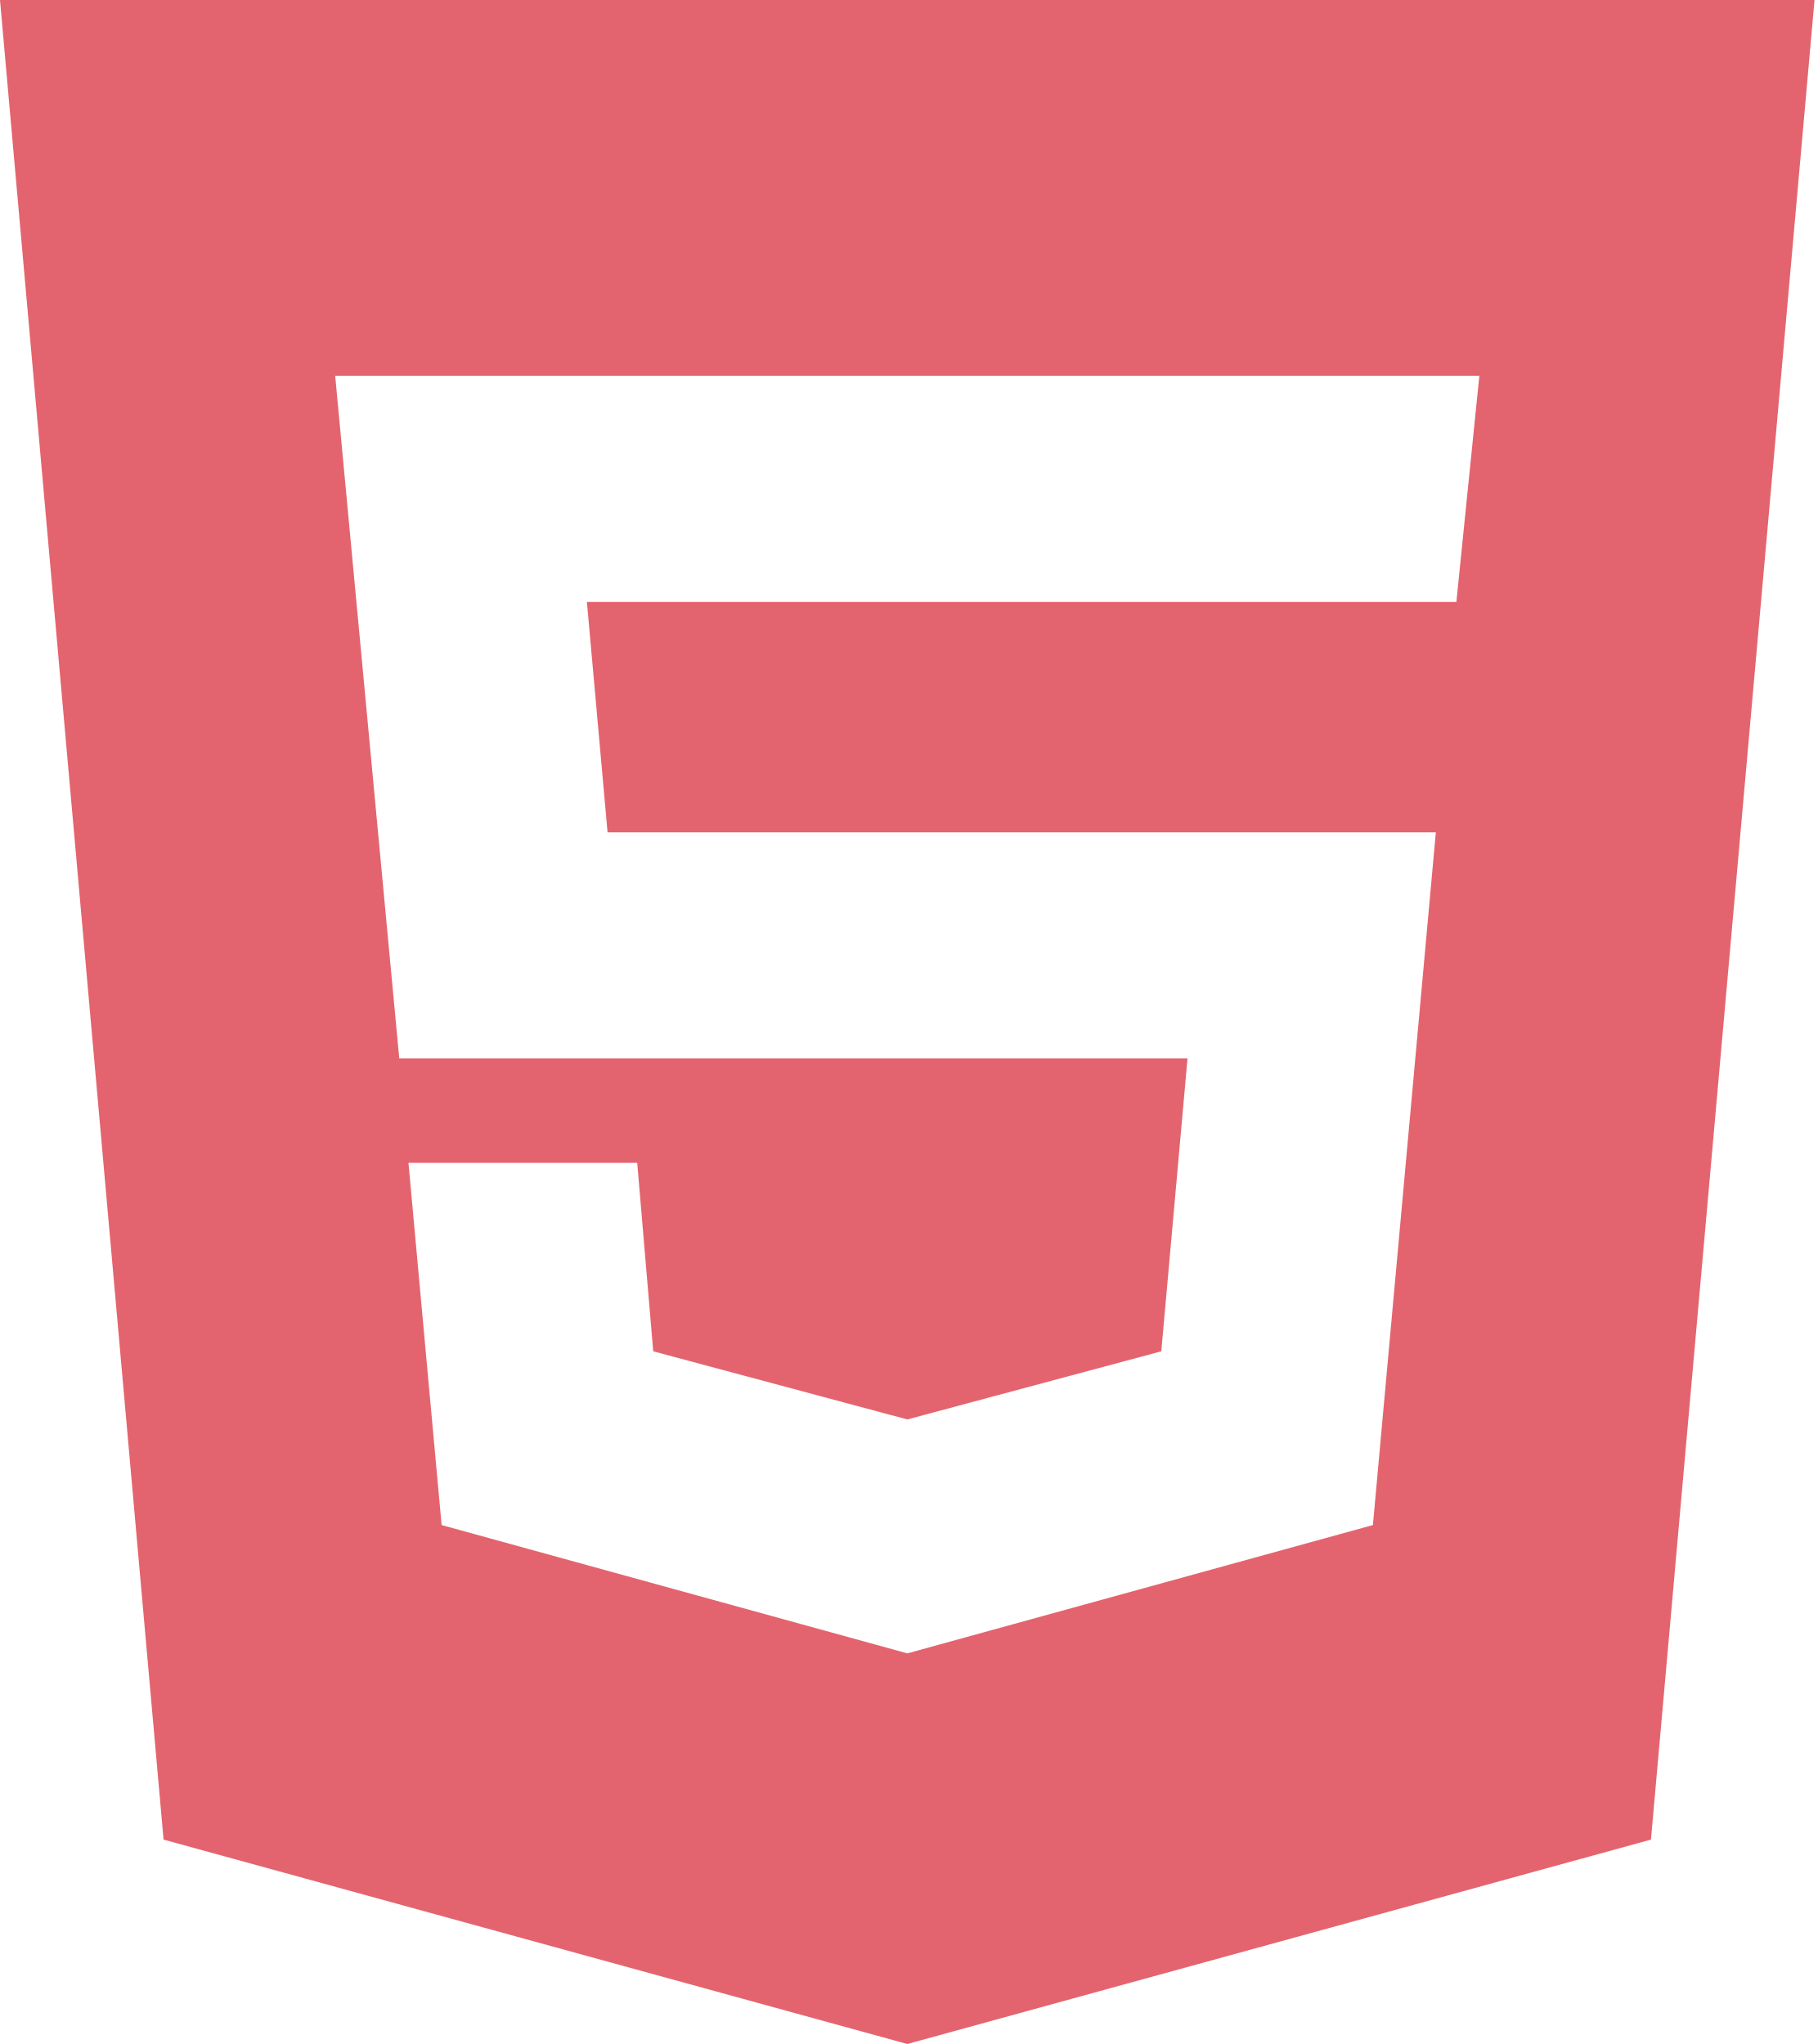
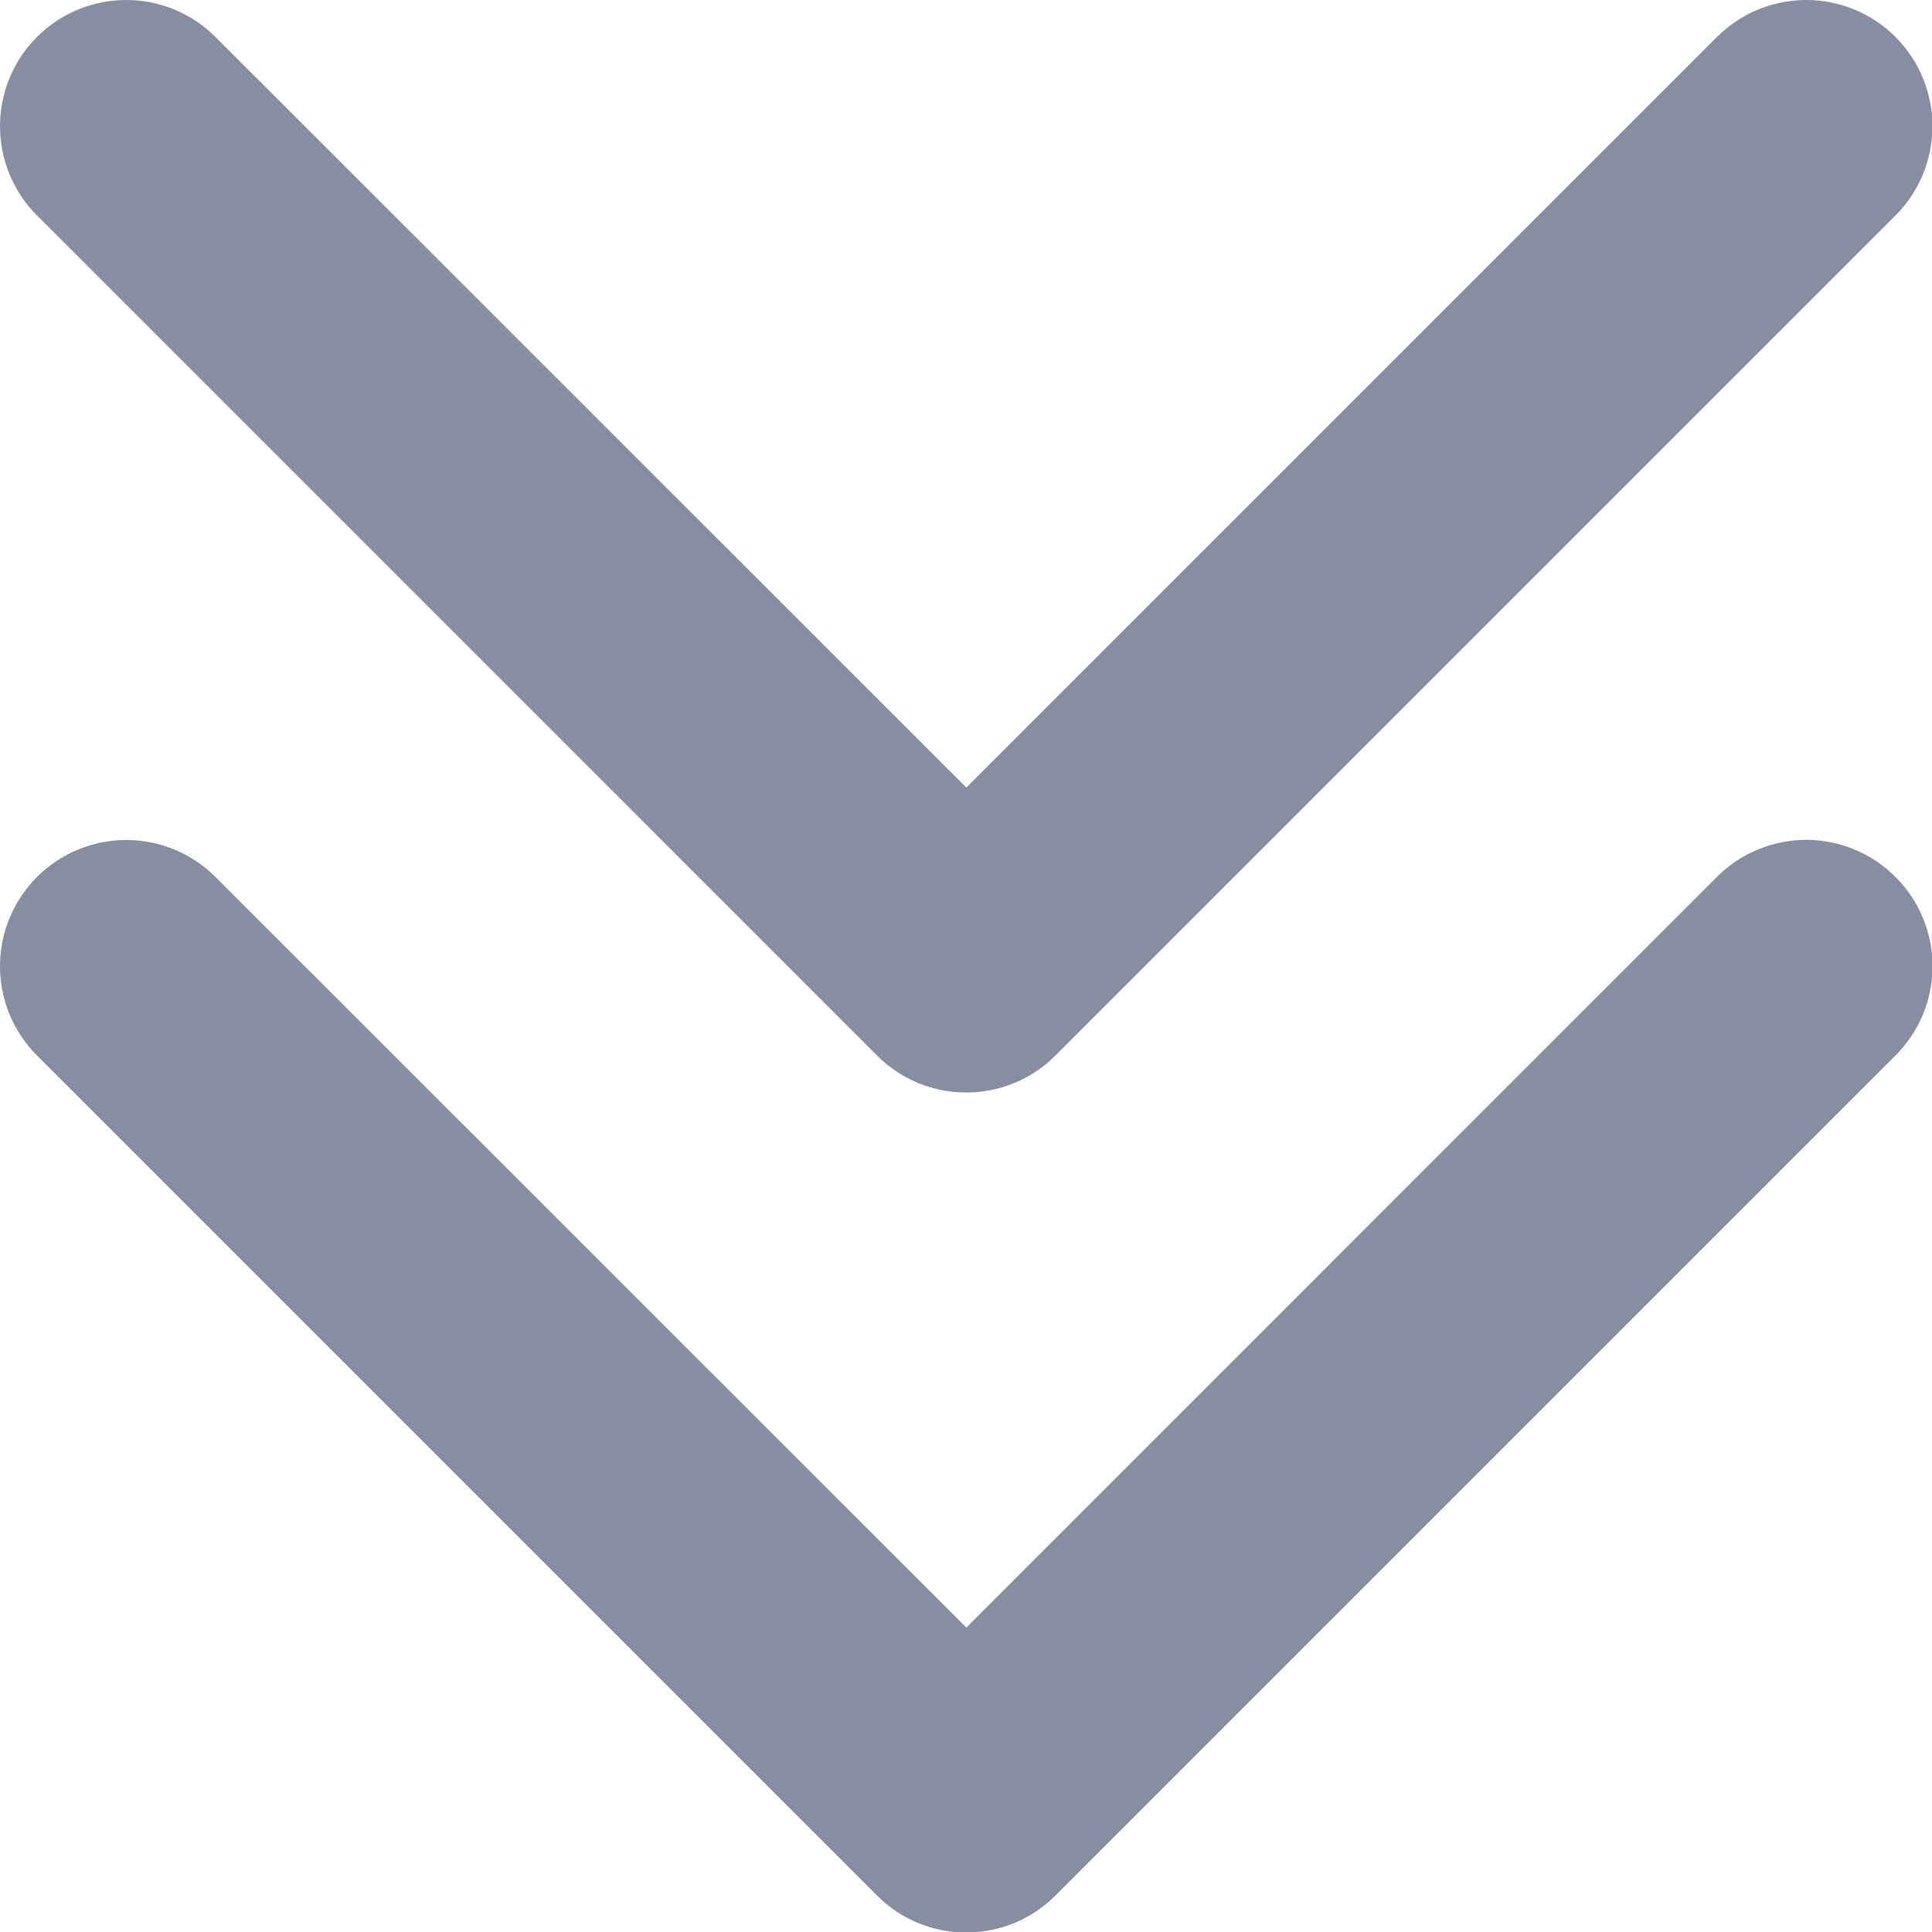
- <svg xmlns="http://www.w3.org/2000/svg" width="16" height="18" viewBox="0 0 16 18" fill="none">
-   <path d="M7.988 14.56L12.087 13.43L12.641 7.33H5.349L5.167 5.3H12.822L13.024 3.31H2.951L3.515 9.32H10.455L10.224 11.9L7.988 12.5L5.751 11.9L5.61 10.24H3.596L3.888 13.43L7.988 14.56ZM0 0H15.975L14.535 16.2L7.988 18L1.44 16.2L0 0Z" fill="#E3646E" />
+ <svg xmlns="http://www.w3.org/2000/svg" width="23" height="23" viewBox="0 0 23 23" fill="none">
+   <path d="M22.565 10.44C22.705 10.579 22.816 10.745 22.892 10.927C22.967 11.11 23.006 11.305 23.006 11.503C23.006 11.7 22.967 11.896 22.892 12.078C22.816 12.26 22.705 12.426 22.565 12.565L12.565 22.565C12.426 22.705 12.26 22.816 12.078 22.892C11.896 22.967 11.7 23.006 11.503 23.006C11.305 23.006 11.11 22.967 10.927 22.892C10.745 22.816 10.579 22.705 10.44 22.565L0.44 12.565C0.301 12.426 0.19 12.26 0.114 12.078C0.039 11.895 2.07915e-09 11.7 0 11.503C-2.07915e-09 11.305 0.039 11.11 0.114 10.928C0.19 10.745 0.301 10.58 0.44 10.44C0.58 10.301 0.745 10.19 0.928 10.114C1.11 10.039 1.305 10 1.503 10C1.7 10 1.895 10.039 2.078 10.114C2.26 10.19 2.426 10.301 2.565 10.44L11.504 19.376L20.443 10.436C20.582 10.297 20.748 10.187 20.93 10.112C21.112 10.037 21.308 9.998 21.505 9.998C21.702 9.999 21.897 10.038 22.079 10.114C22.261 10.19 22.426 10.3 22.565 10.44ZM10.44 12.565C10.579 12.705 10.745 12.816 10.927 12.892C11.11 12.967 11.305 13.006 11.503 13.006C11.7 13.006 11.896 12.967 12.078 12.892C12.26 12.816 12.426 12.705 12.565 12.565L22.565 2.565C22.705 2.426 22.815 2.26 22.891 2.078C22.966 1.895 23.005 1.7 23.005 1.503C23.005 1.305 22.966 1.11 22.891 0.928C22.815 0.745 22.705 0.58 22.565 0.44C22.426 0.301 22.26 0.19 22.078 0.114C21.895 0.039 21.7 0 21.503 0C21.305 0 21.11 0.039 20.928 0.114C20.745 0.19 20.58 0.301 20.44 0.44L11.504 9.376L2.565 0.44C2.283 0.158 1.901 -2.96917e-09 1.503 0C1.104 2.96917e-09 0.722 0.158 0.44 0.44C0.158 0.722 2.96917e-09 1.104 0 1.503C-2.96917e-09 1.901 0.158 2.283 0.44 2.565L10.44 12.565Z" fill="#878EA1" />
</svg>
